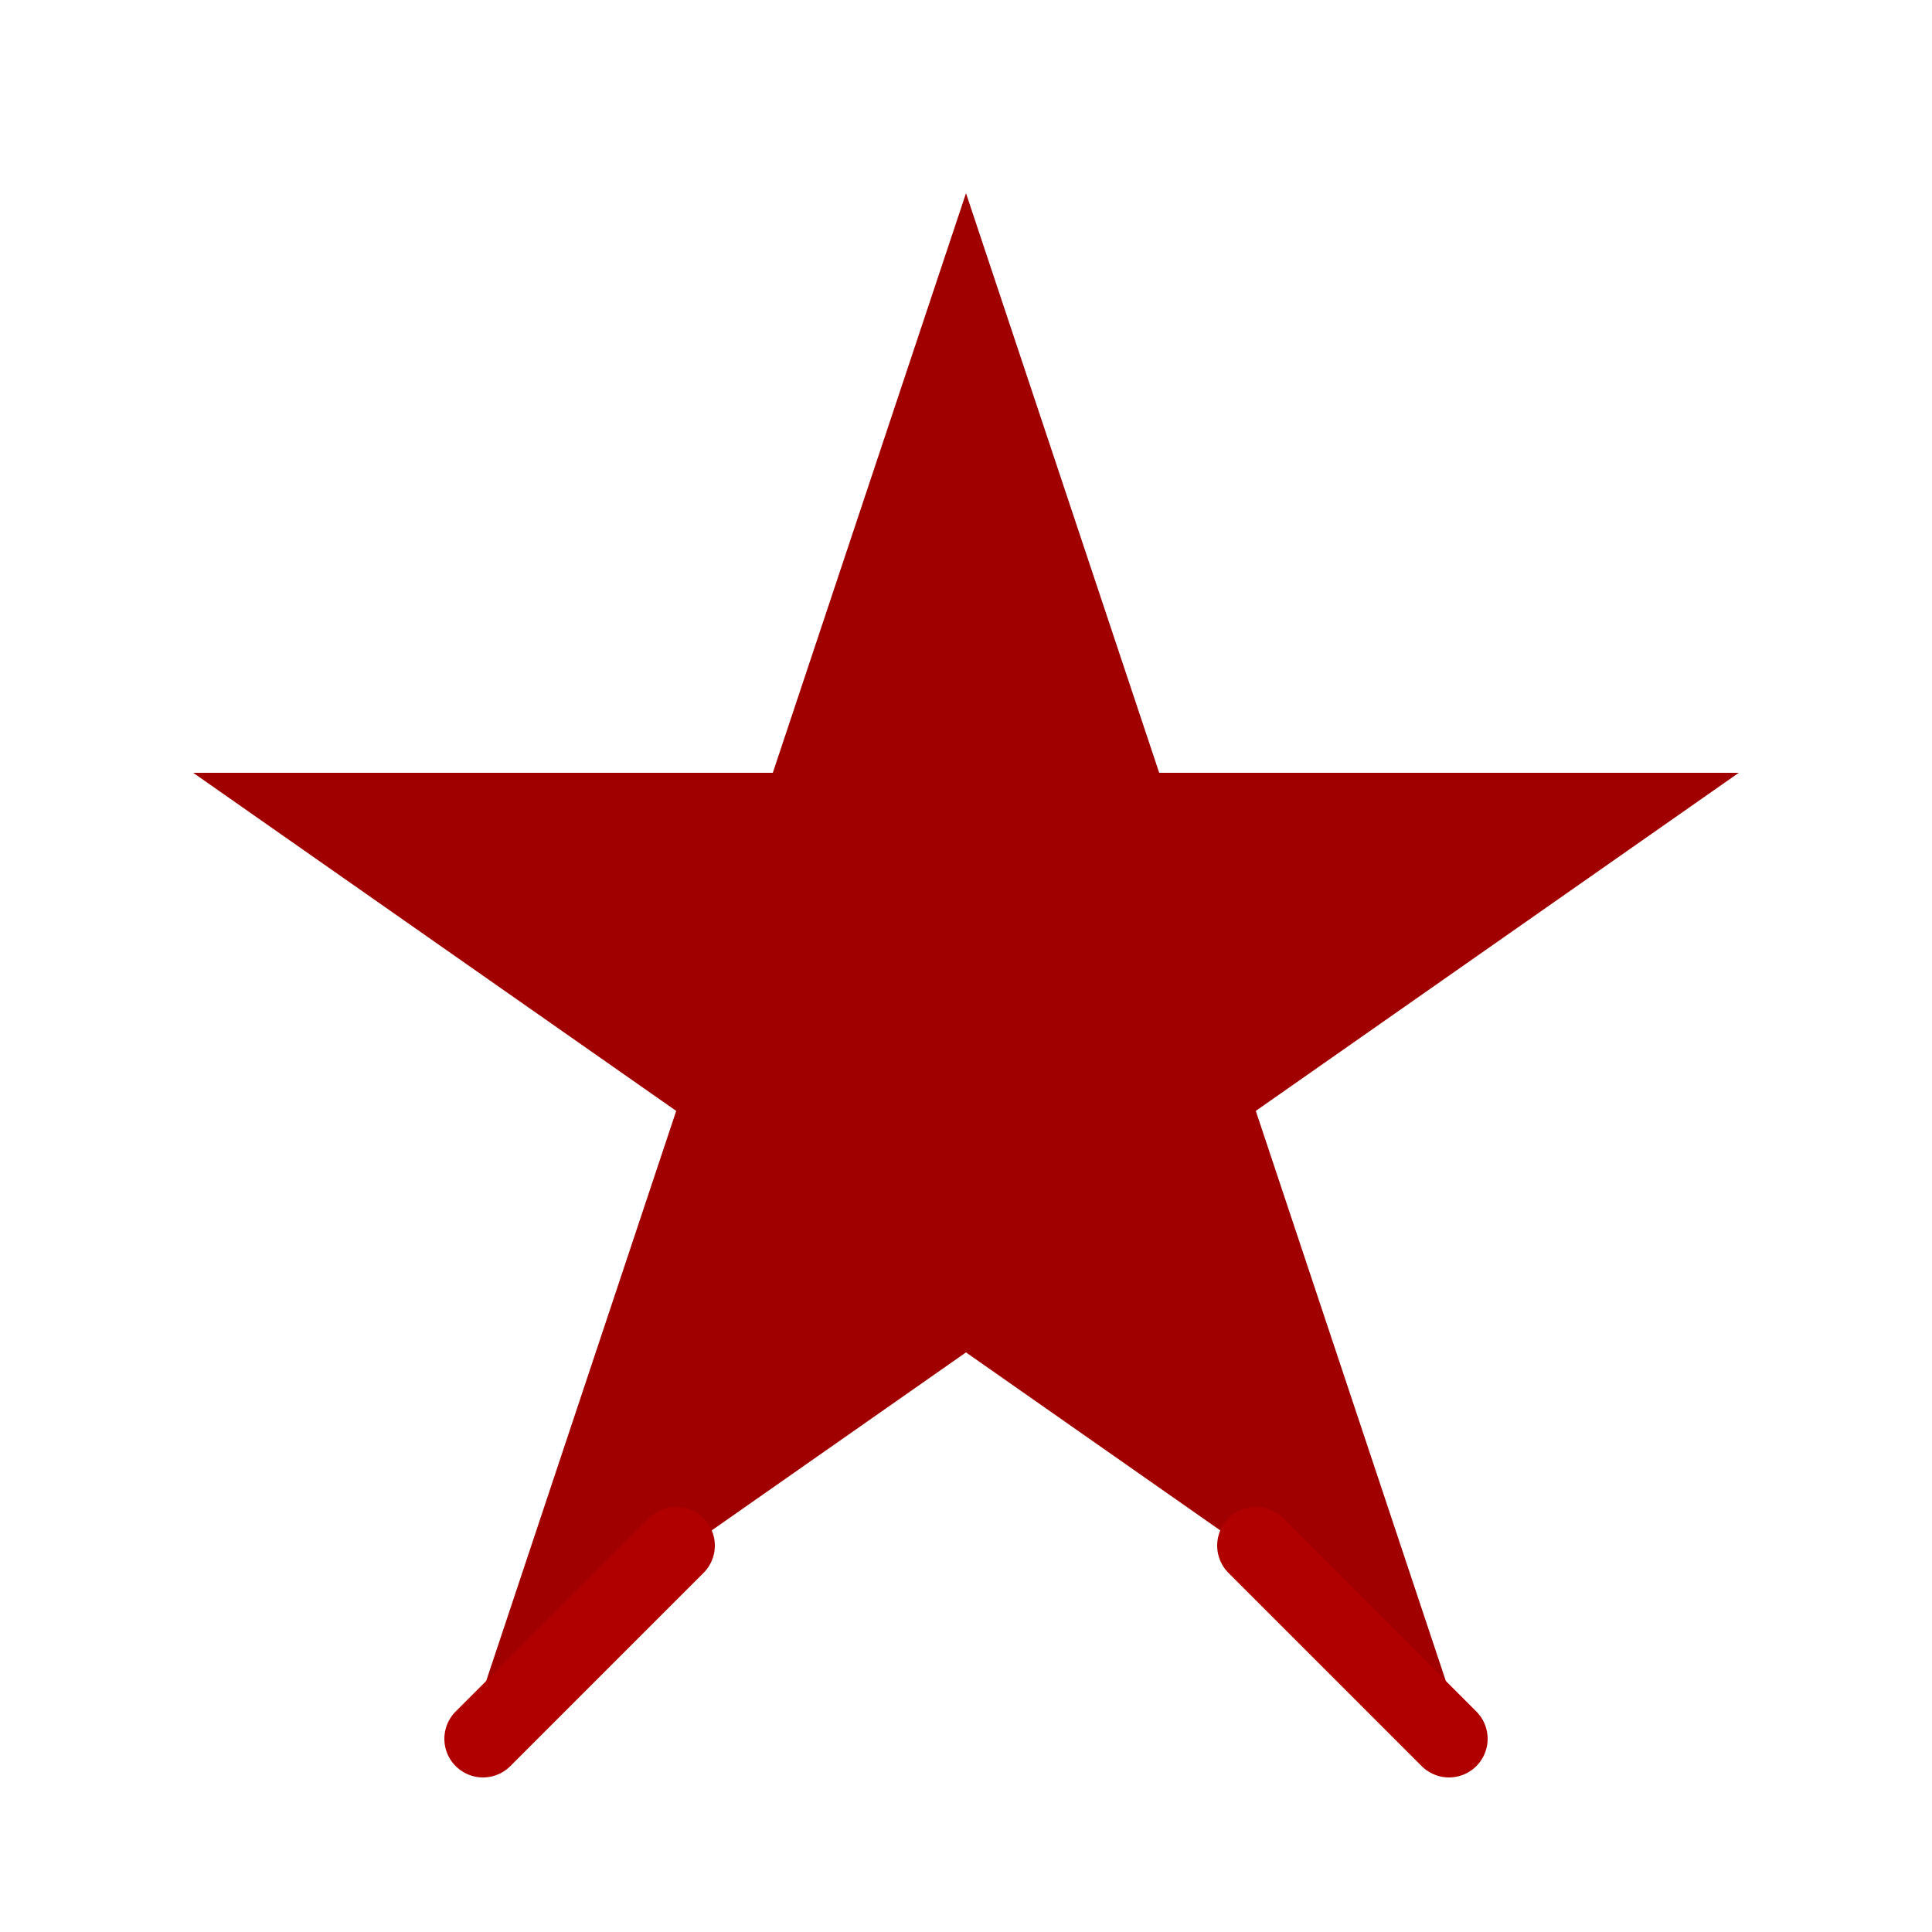
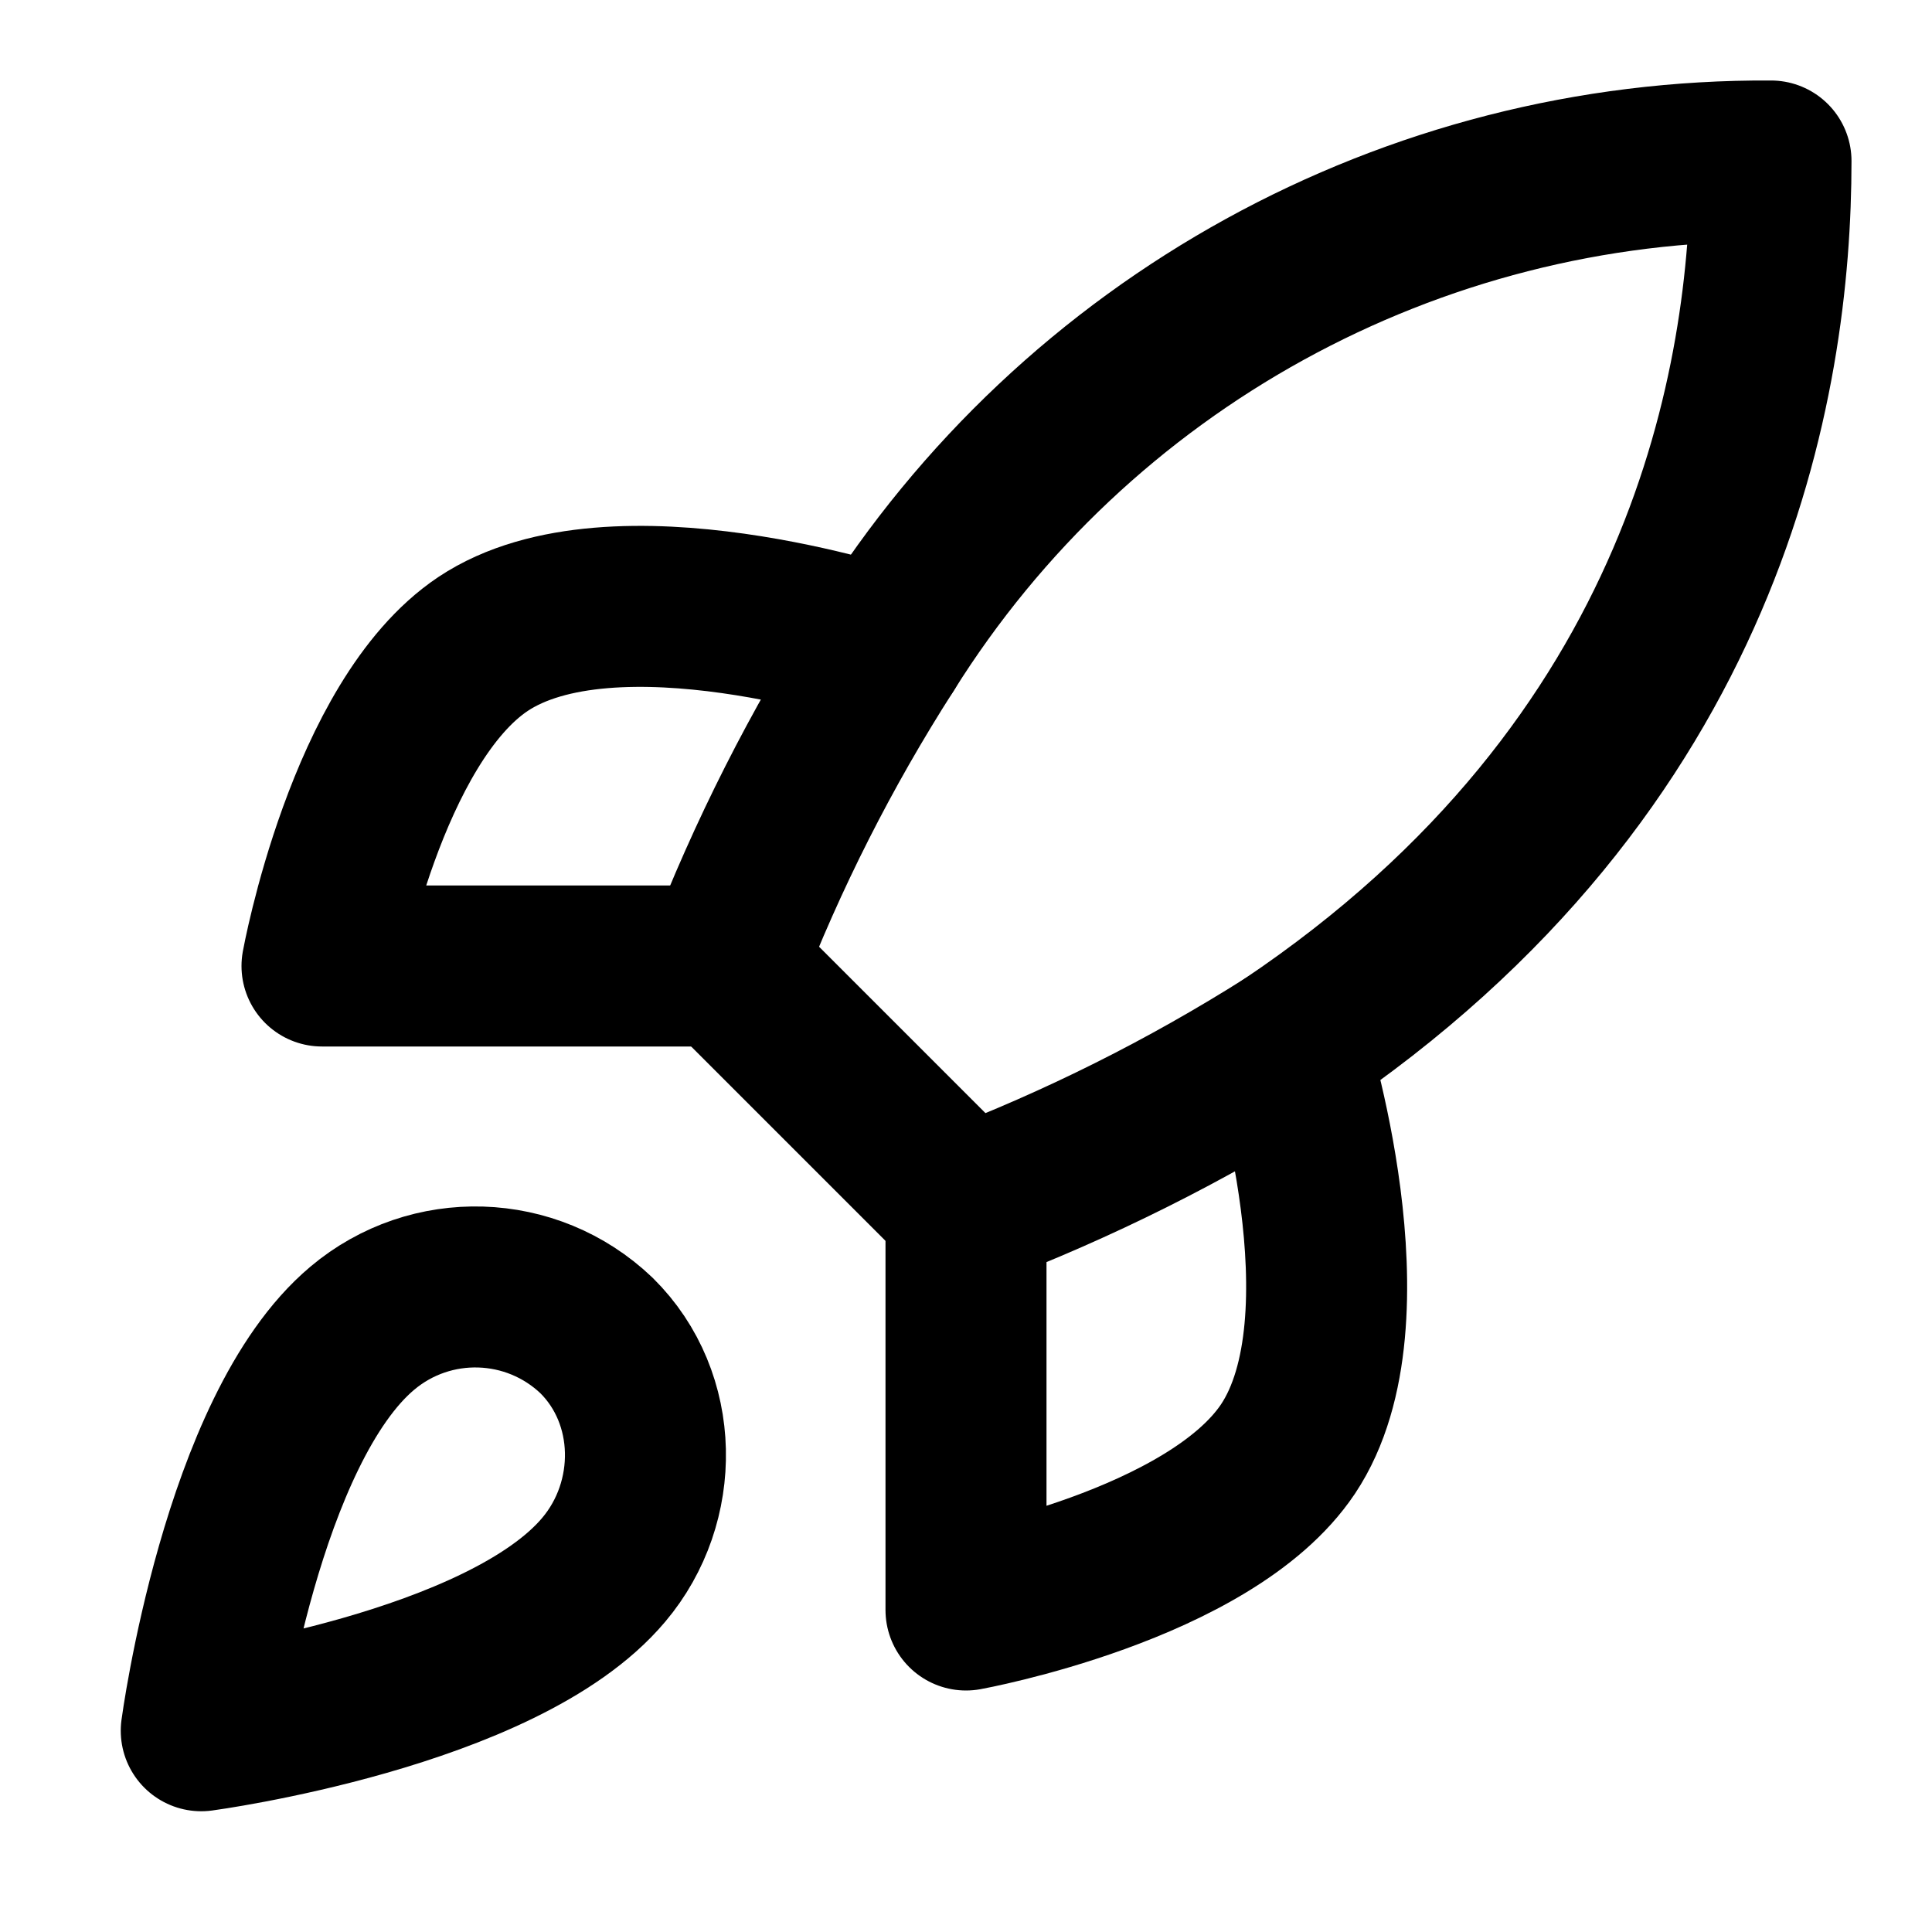
- <svg xmlns="http://www.w3.org/2000/svg" viewBox="0 0 200 200" fill="none">
-   <path d="M100 20l20 60h60l-50 35 20 60-50-35-50 35 20-60-50-35h60z" fill="#A10000" />
-   <path d="M70 160l-20 20M130 160l20 20" stroke="#B10000" stroke-width="8" stroke-linecap="round" />
+ <svg xmlns="http://www.w3.org/2000/svg" class="lucide lucide-rocket" width="24" height="24" viewBox="0 0 24 24" fill="none" stroke="currentColor" stroke-width="2" stroke-linecap="round" stroke-linejoin="round">
+   <path d="M12 15v5s3.03-.55 4-2c1.08-1.62 0-5 0-5" />
+   <path d="M4.5 16.5c-1.5 1.26-2 5-2 5s3.74-.5 5-2c.71-.84.7-2.13-.09-2.91a2.18 2.18 0 0 0-2.91-.09" />
+   <path d="M9 12a22 22 0 0 1 2-3.95A12.88 12.88 0 0 1 22 2c0 2.72-.78 7.5-6 11a22.4 22.4 0 0 1-4 2z" />
+   <path d="M9 12H4s.55-3.03 2-4c1.62-1.08 5 .05 5 .05" />
</svg>
